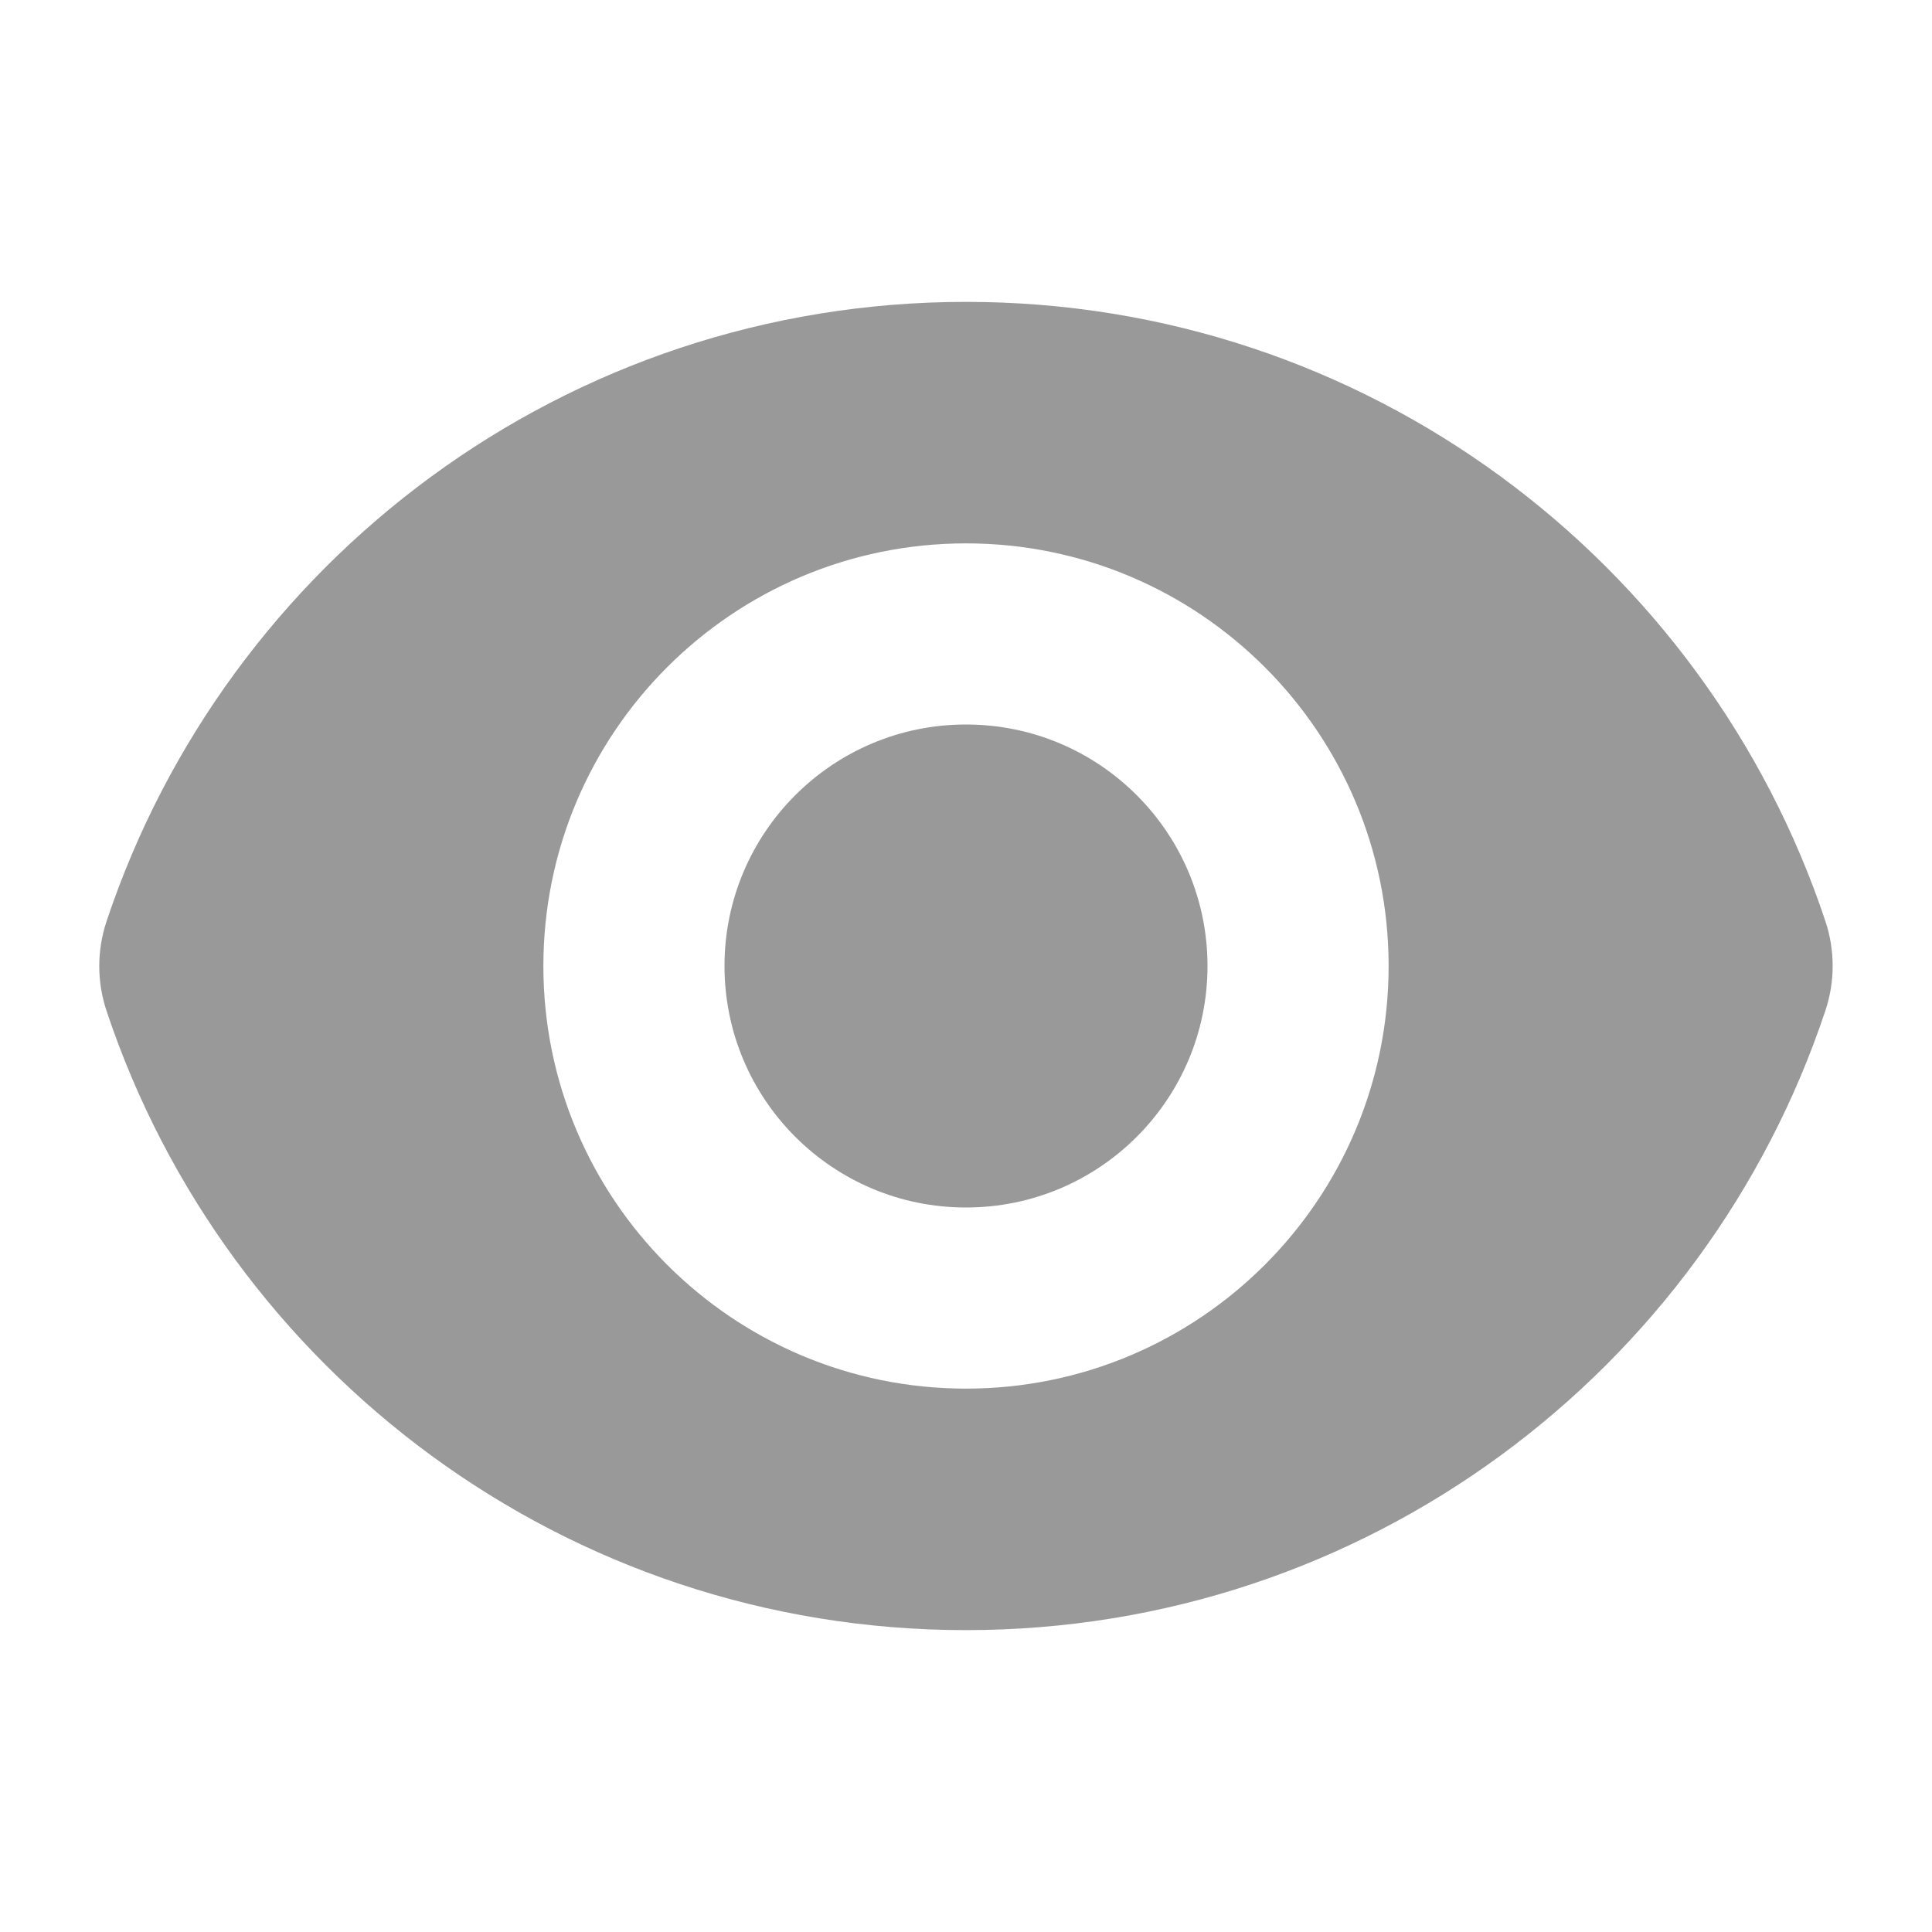
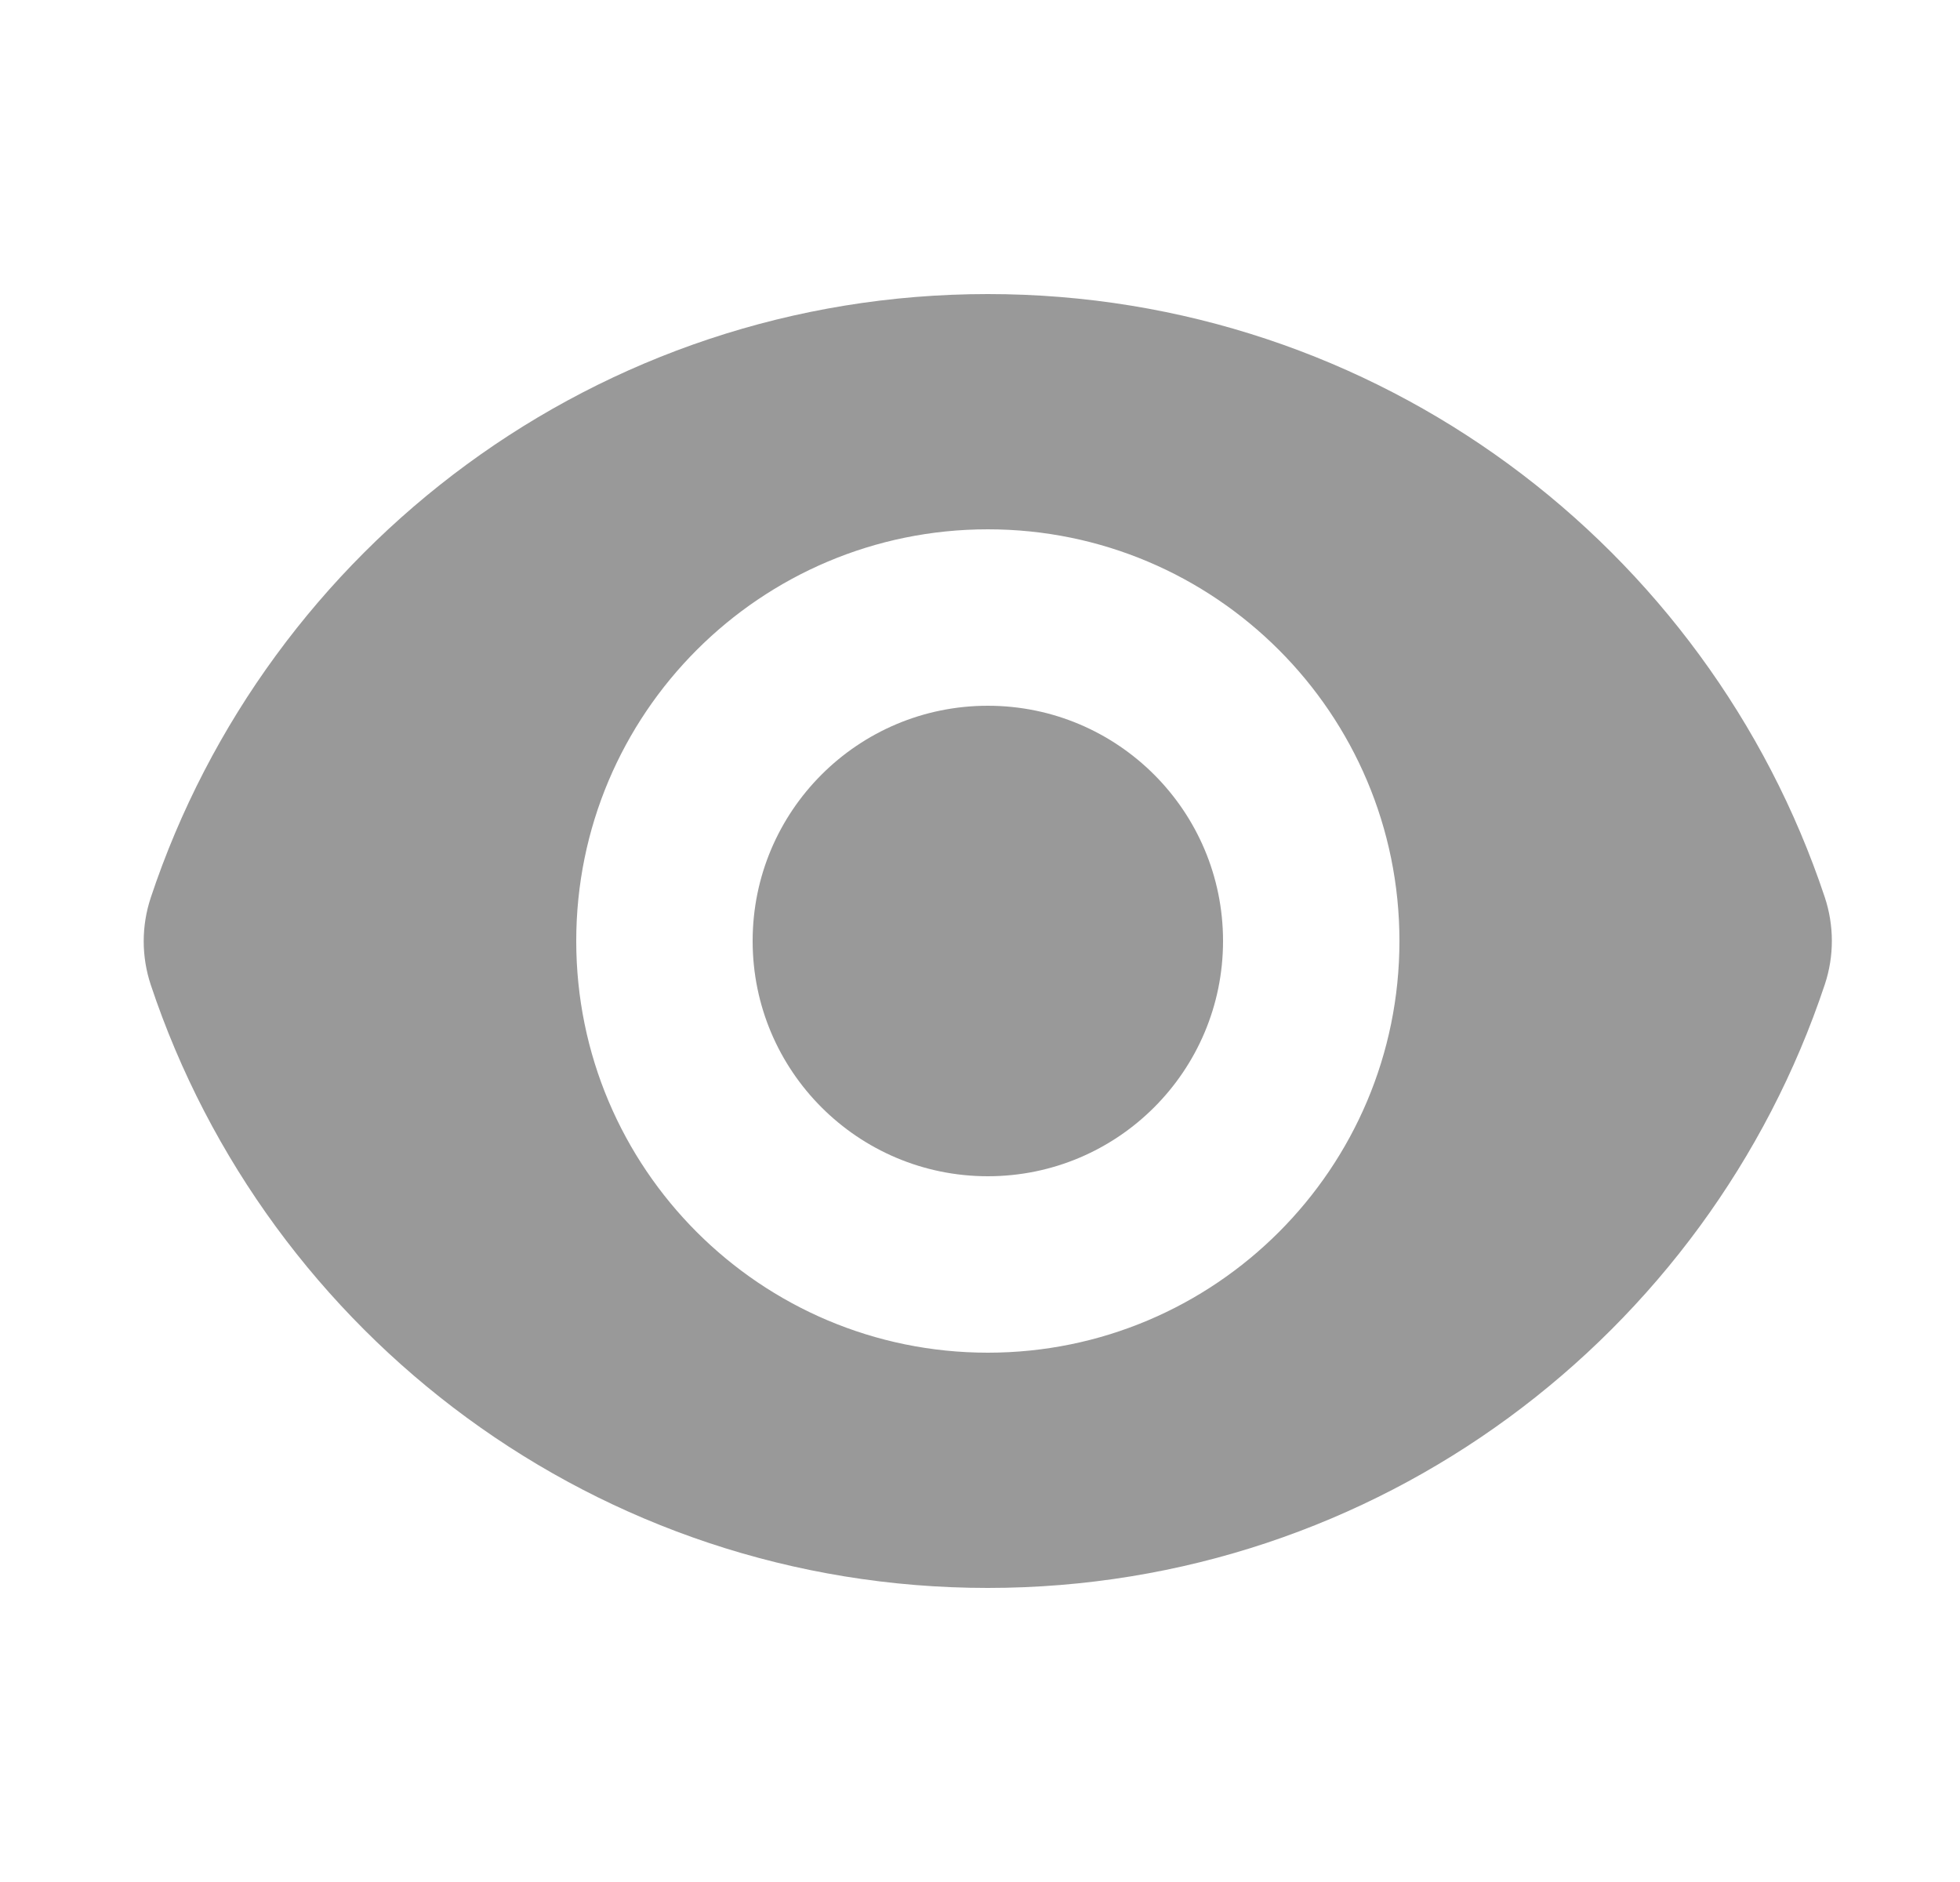
- <svg xmlns="http://www.w3.org/2000/svg" width="24" height="24" viewBox="0 0 24 24" fill="none">
-   <path d="M12 15C13.657 15 15 13.657 15 12C15 10.343 13.657 9 12 9C10.343 9 9 10.343 9 12C9 13.657 10.343 15 12 15Z" fill="#999999" />
-   <path fill-rule="evenodd" clip-rule="evenodd" d="M1.323 11.447C2.811 6.976 7.028 3.75 12.001 3.75C16.971 3.75 21.186 6.973 22.675 11.441C22.796 11.802 22.796 12.192 22.676 12.553C21.189 17.024 16.971 20.25 11.999 20.25C7.028 20.25 2.813 17.027 1.324 12.559C1.203 12.198 1.203 11.808 1.323 11.447ZM17.25 12C17.25 14.899 14.899 17.25 12 17.25C9.101 17.25 6.75 14.899 6.75 12C6.75 9.101 9.101 6.75 12 6.75C14.899 6.75 17.25 9.101 17.25 12Z" fill="#999999" />
+ <svg xmlns="http://www.w3.org/2000/svg" width="25" height="24" viewBox="0 0 25 24" fill="none">
+   <path d="M12.6 15C14.257 15 15.6 13.657 15.6 12C15.6 10.343 14.257 9 12.6 9C10.943 9 9.6 10.343 9.6 12C9.6 13.657 10.943 15 12.6 15Z" fill="#999999" />
+   <path fill-rule="evenodd" clip-rule="evenodd" d="M1.923 11.447C3.41 6.976 7.628 3.75 12.6 3.75C17.57 3.75 21.786 6.973 23.275 11.441C23.395 11.802 23.396 12.192 23.276 12.553C21.788 17.024 17.571 20.25 12.598 20.25C7.628 20.25 3.412 17.027 1.923 12.559C1.803 12.198 1.803 11.808 1.923 11.447ZM17.85 12C17.85 14.899 15.499 17.25 12.6 17.25C9.7 17.25 7.35 14.899 7.35 12C7.35 9.101 9.7 6.75 12.6 6.75C15.499 6.75 17.85 9.101 17.85 12Z" fill="#999999" />
</svg>
